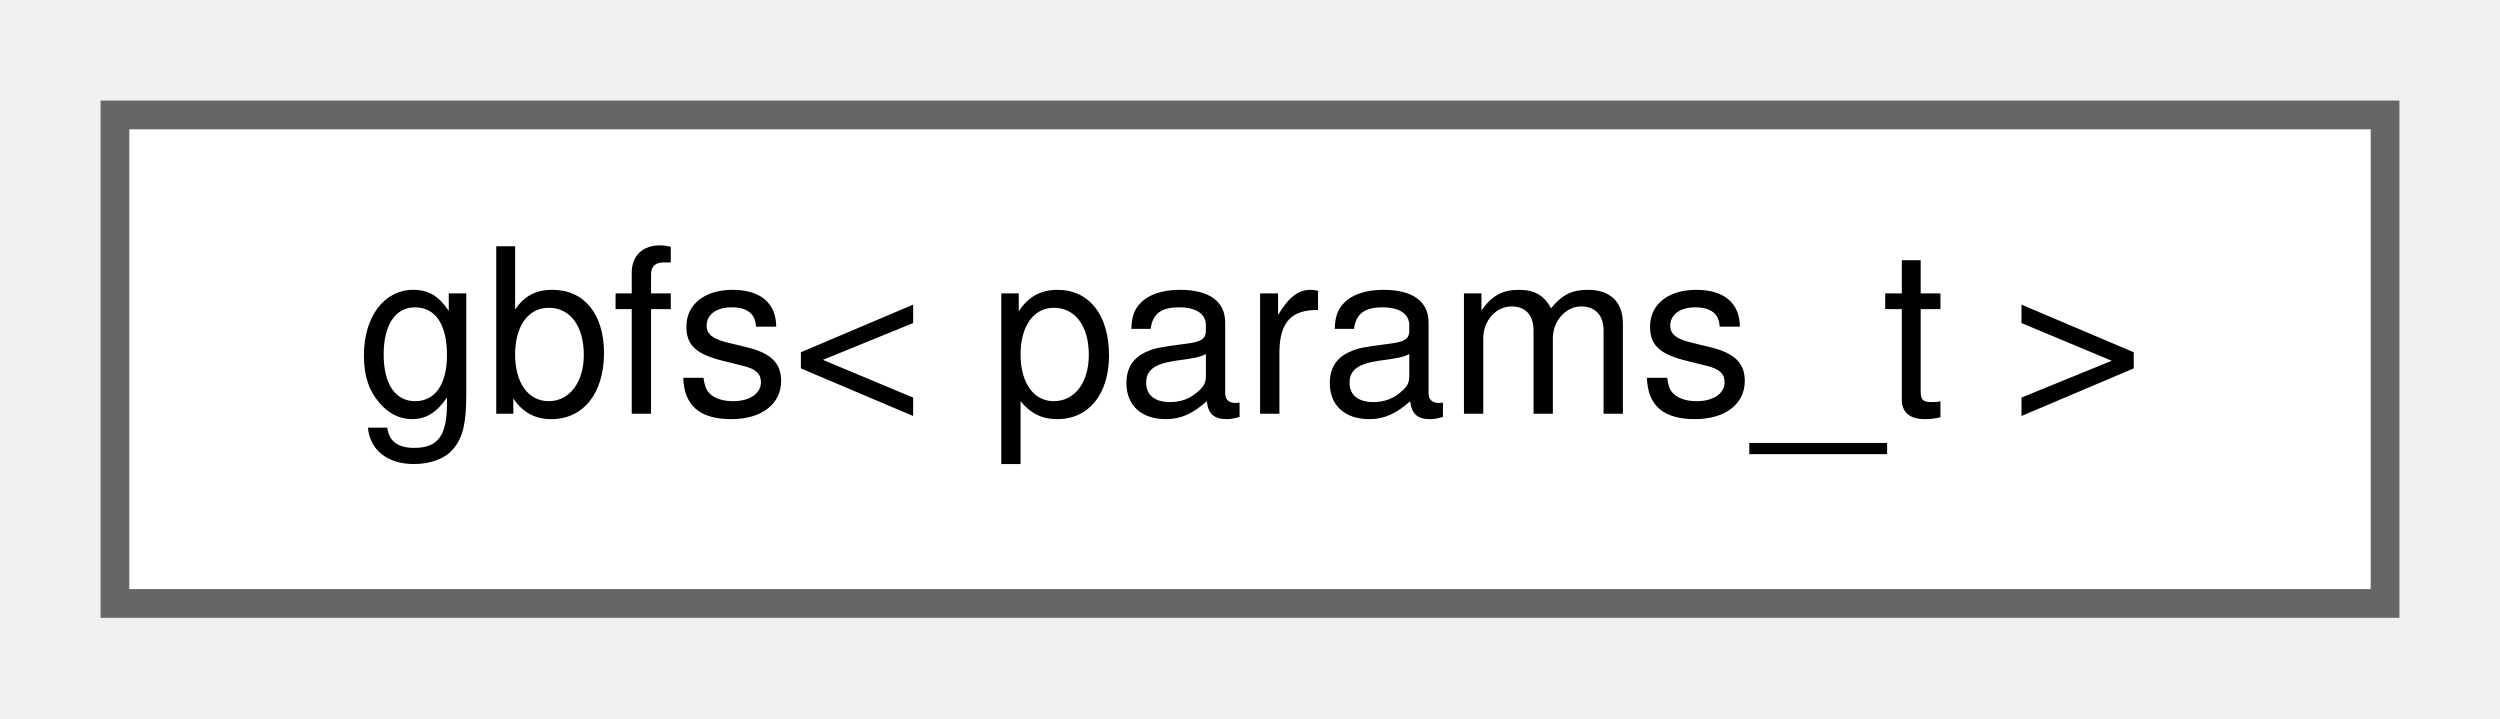
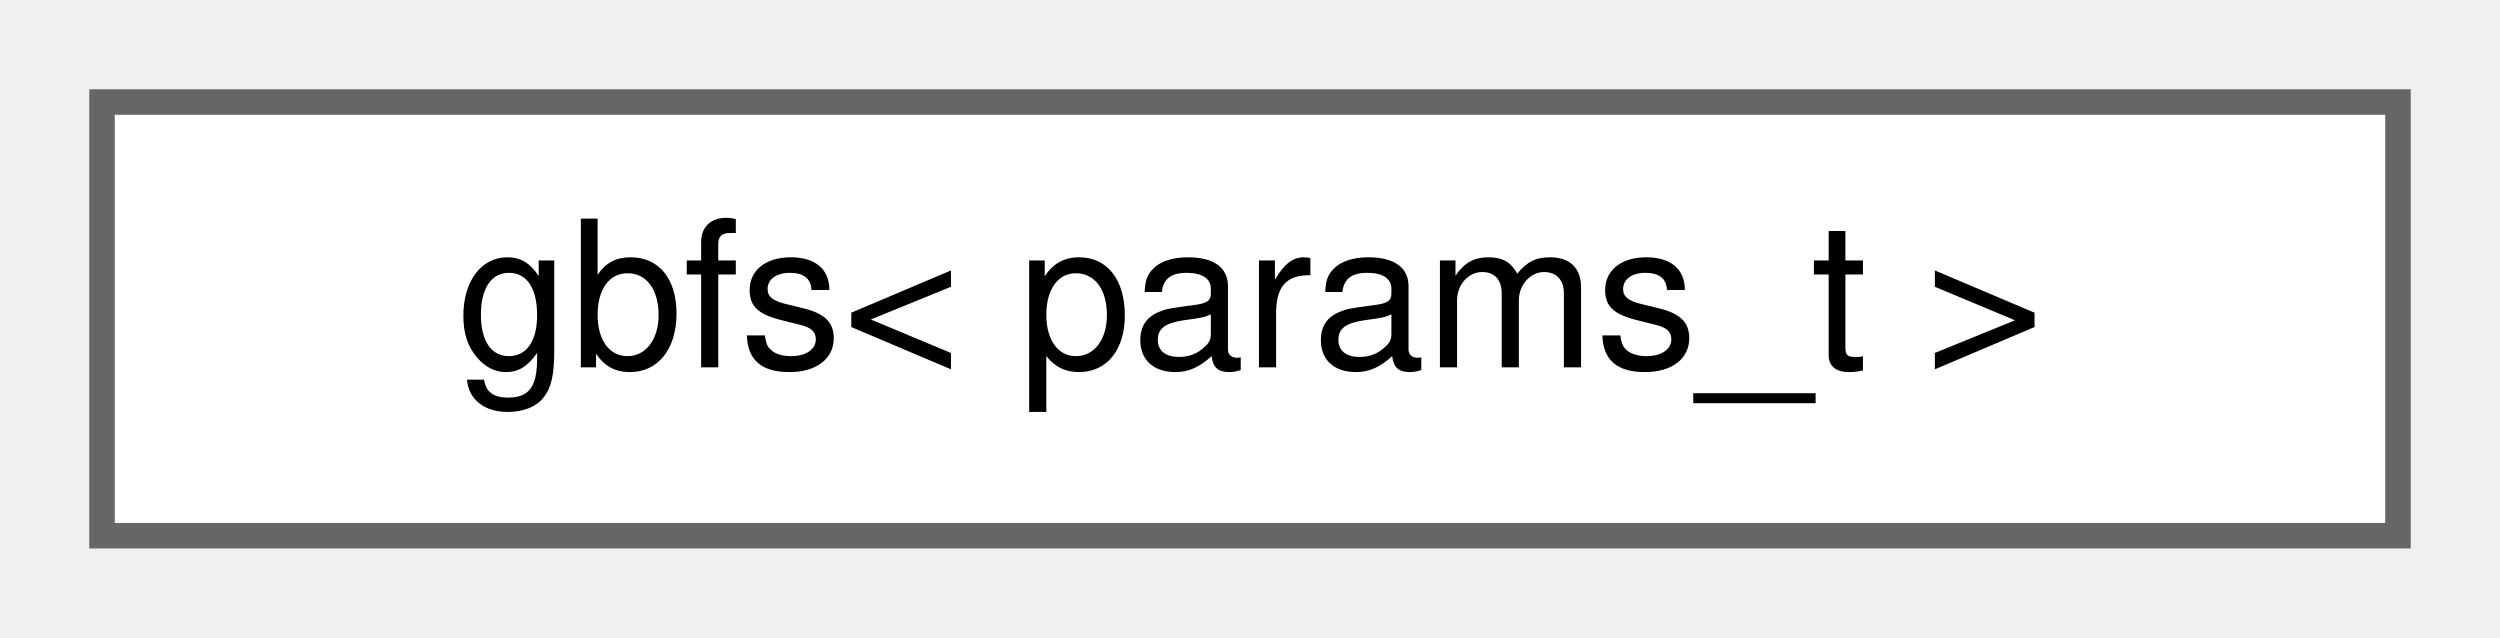
- <svg xmlns="http://www.w3.org/2000/svg" xmlns:xlink="http://www.w3.org/1999/xlink" width="87pt" height="25pt" viewBox="0.00 0.00 87.00 25.00">
+ <svg xmlns="http://www.w3.org/2000/svg" xmlns:xlink="http://www.w3.org/1999/xlink" width="98pt" height="25pt" viewBox="0.00 0.00 98.00 25.00">
  <g id="graph0" class="graph" transform="scale(1 1) rotate(0) translate(4 21)">
    <g id="Node000000" class="node">
      <g id="a_Node000000">
        <a xlink:href="d5/d28/structchdr_1_1solvers_1_1gbfs.html" target="_top" xlink:title="Graveyard-optimised variant of the breadth-first search algorithm.">
-           <polygon fill="white" stroke="#666666" points="79,-17 0,-17 0,0 79,0 79,-17" />
-           <text text-anchor="middle" x="39.5" y="-6.6" font-family="Helvetica,sans-Serif" font-size="8.00">gbfs&lt; params_t &gt;</text>
+           <polygon fill="white" stroke="#666666" points="90,-17 0,-17 0,0 90,0 90,-17" />
+           <text text-anchor="middle" x="45" y="-6.6" font-family="Helvetica,sans-Serif" font-size="8.00">gbfs&lt; params_t &gt;</text>
        </a>
      </g>
    </g>
  </g>
</svg>
